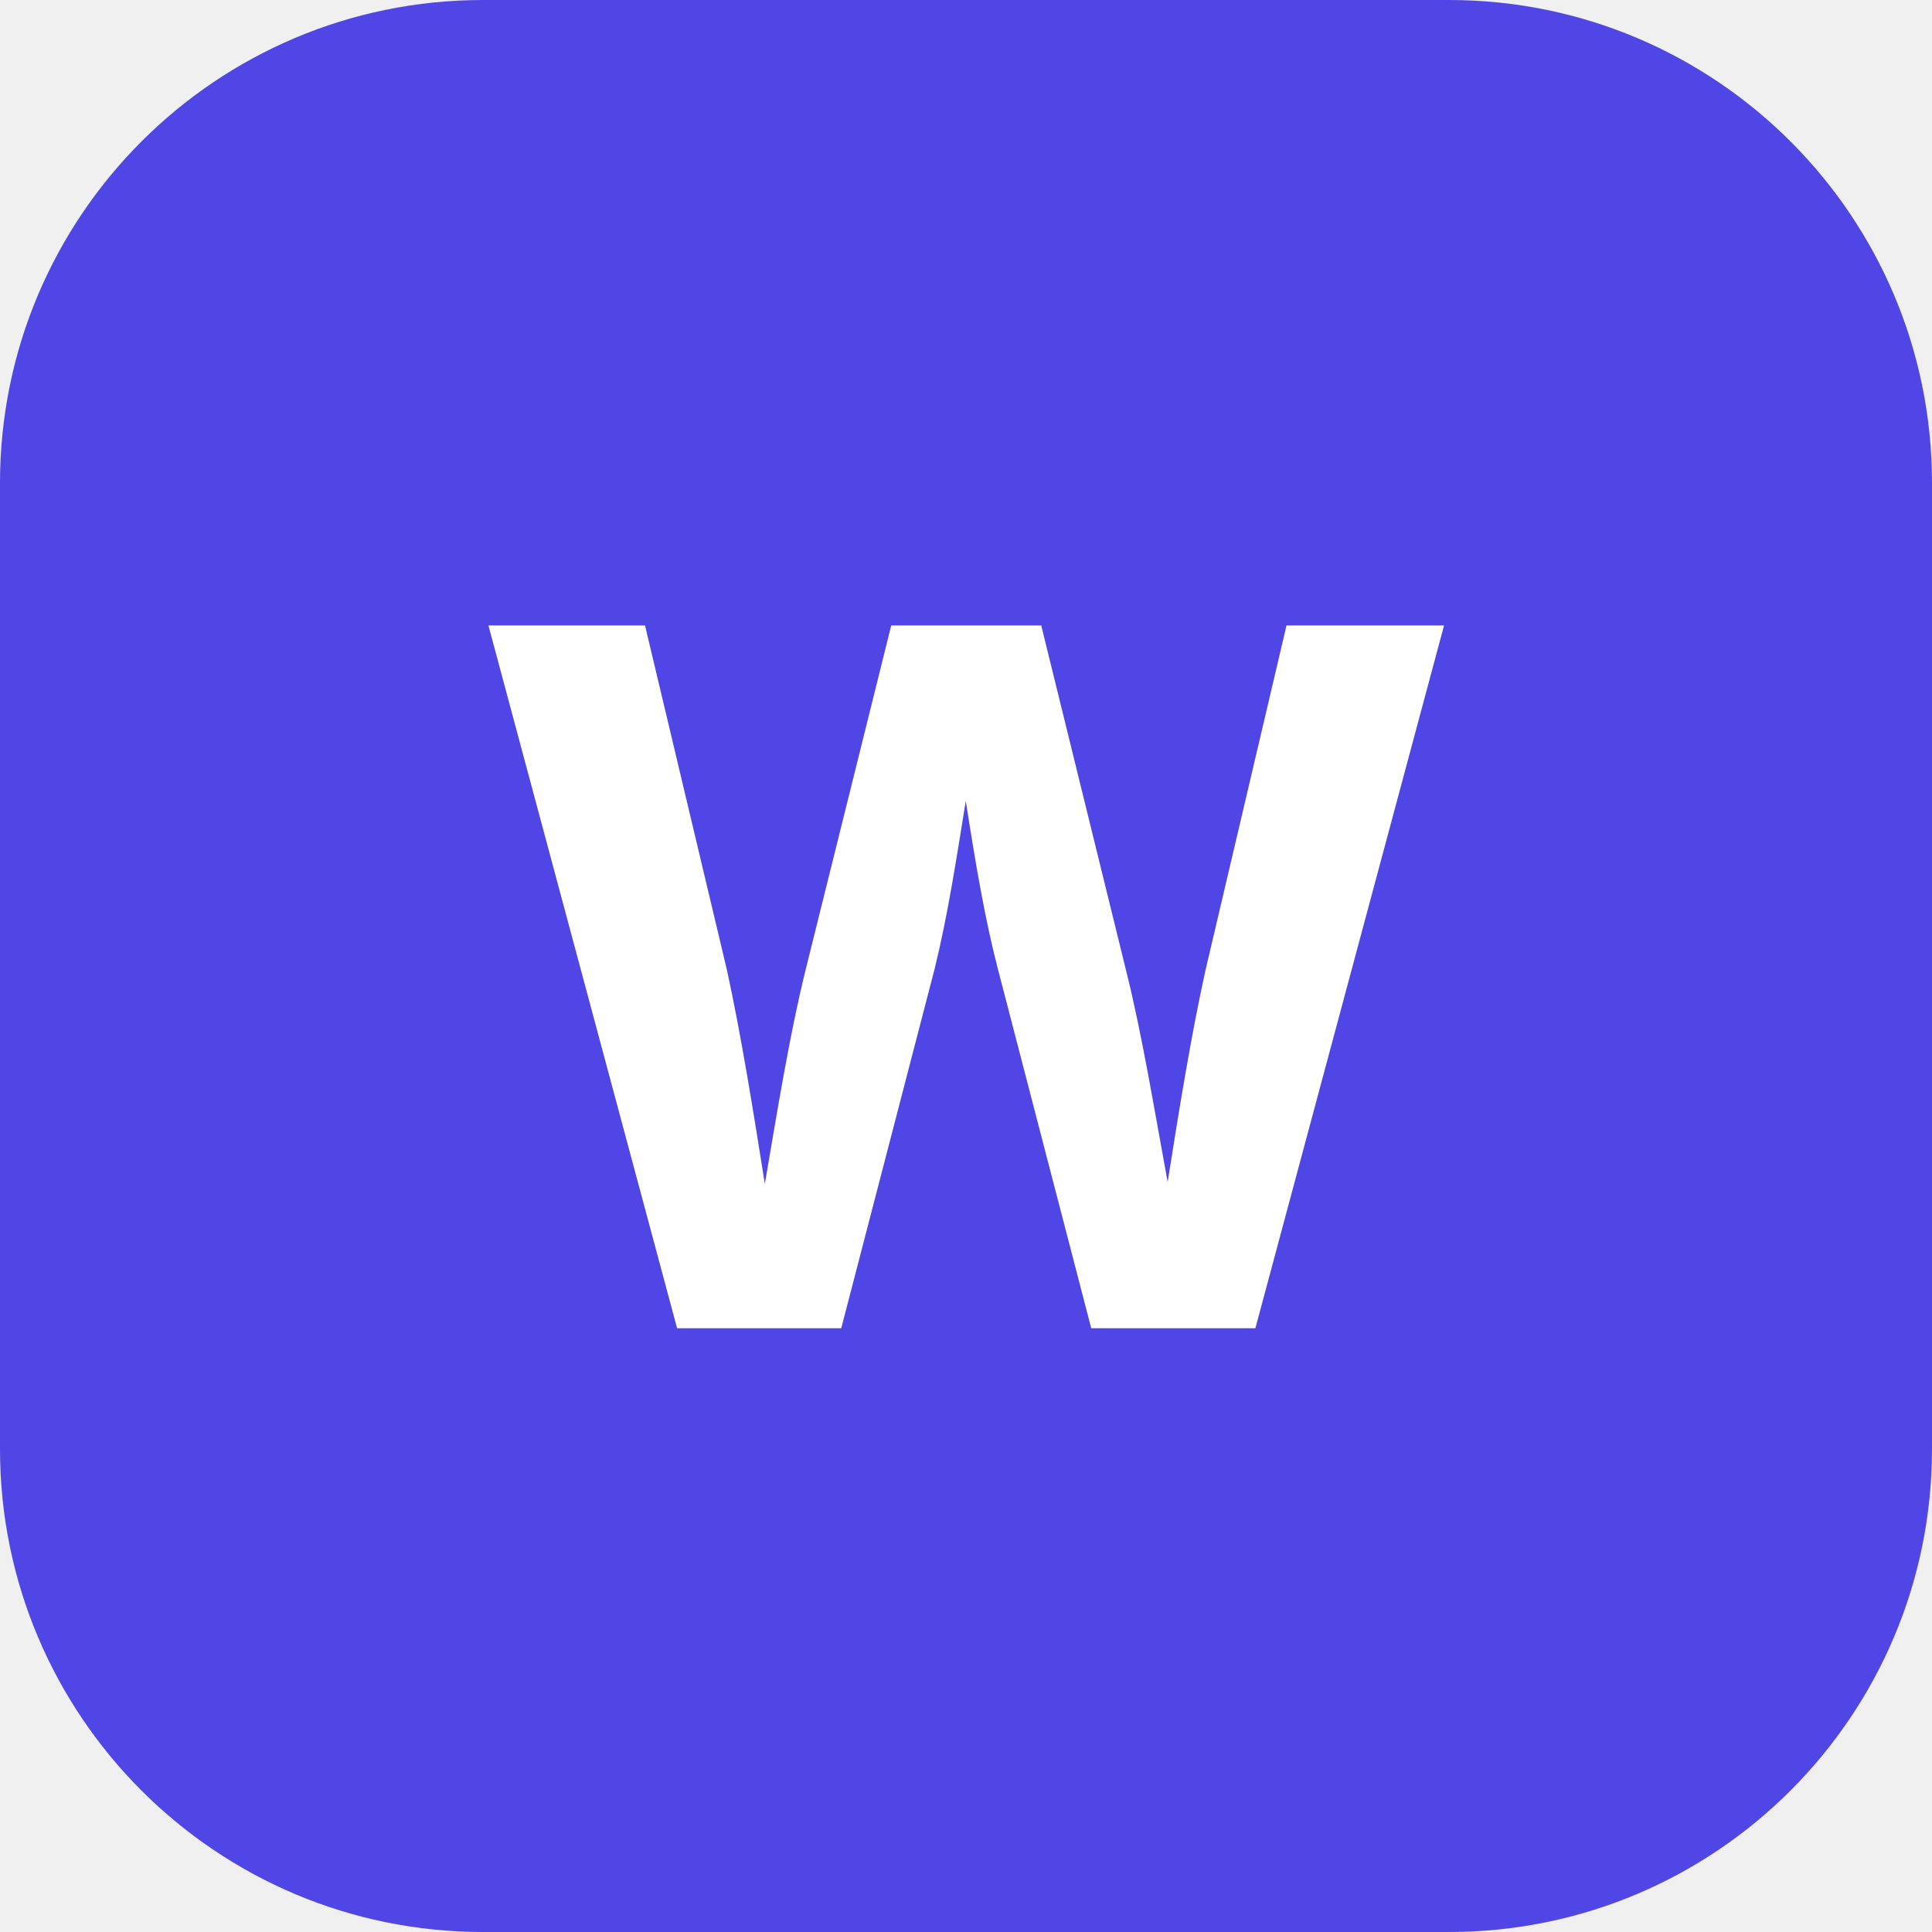
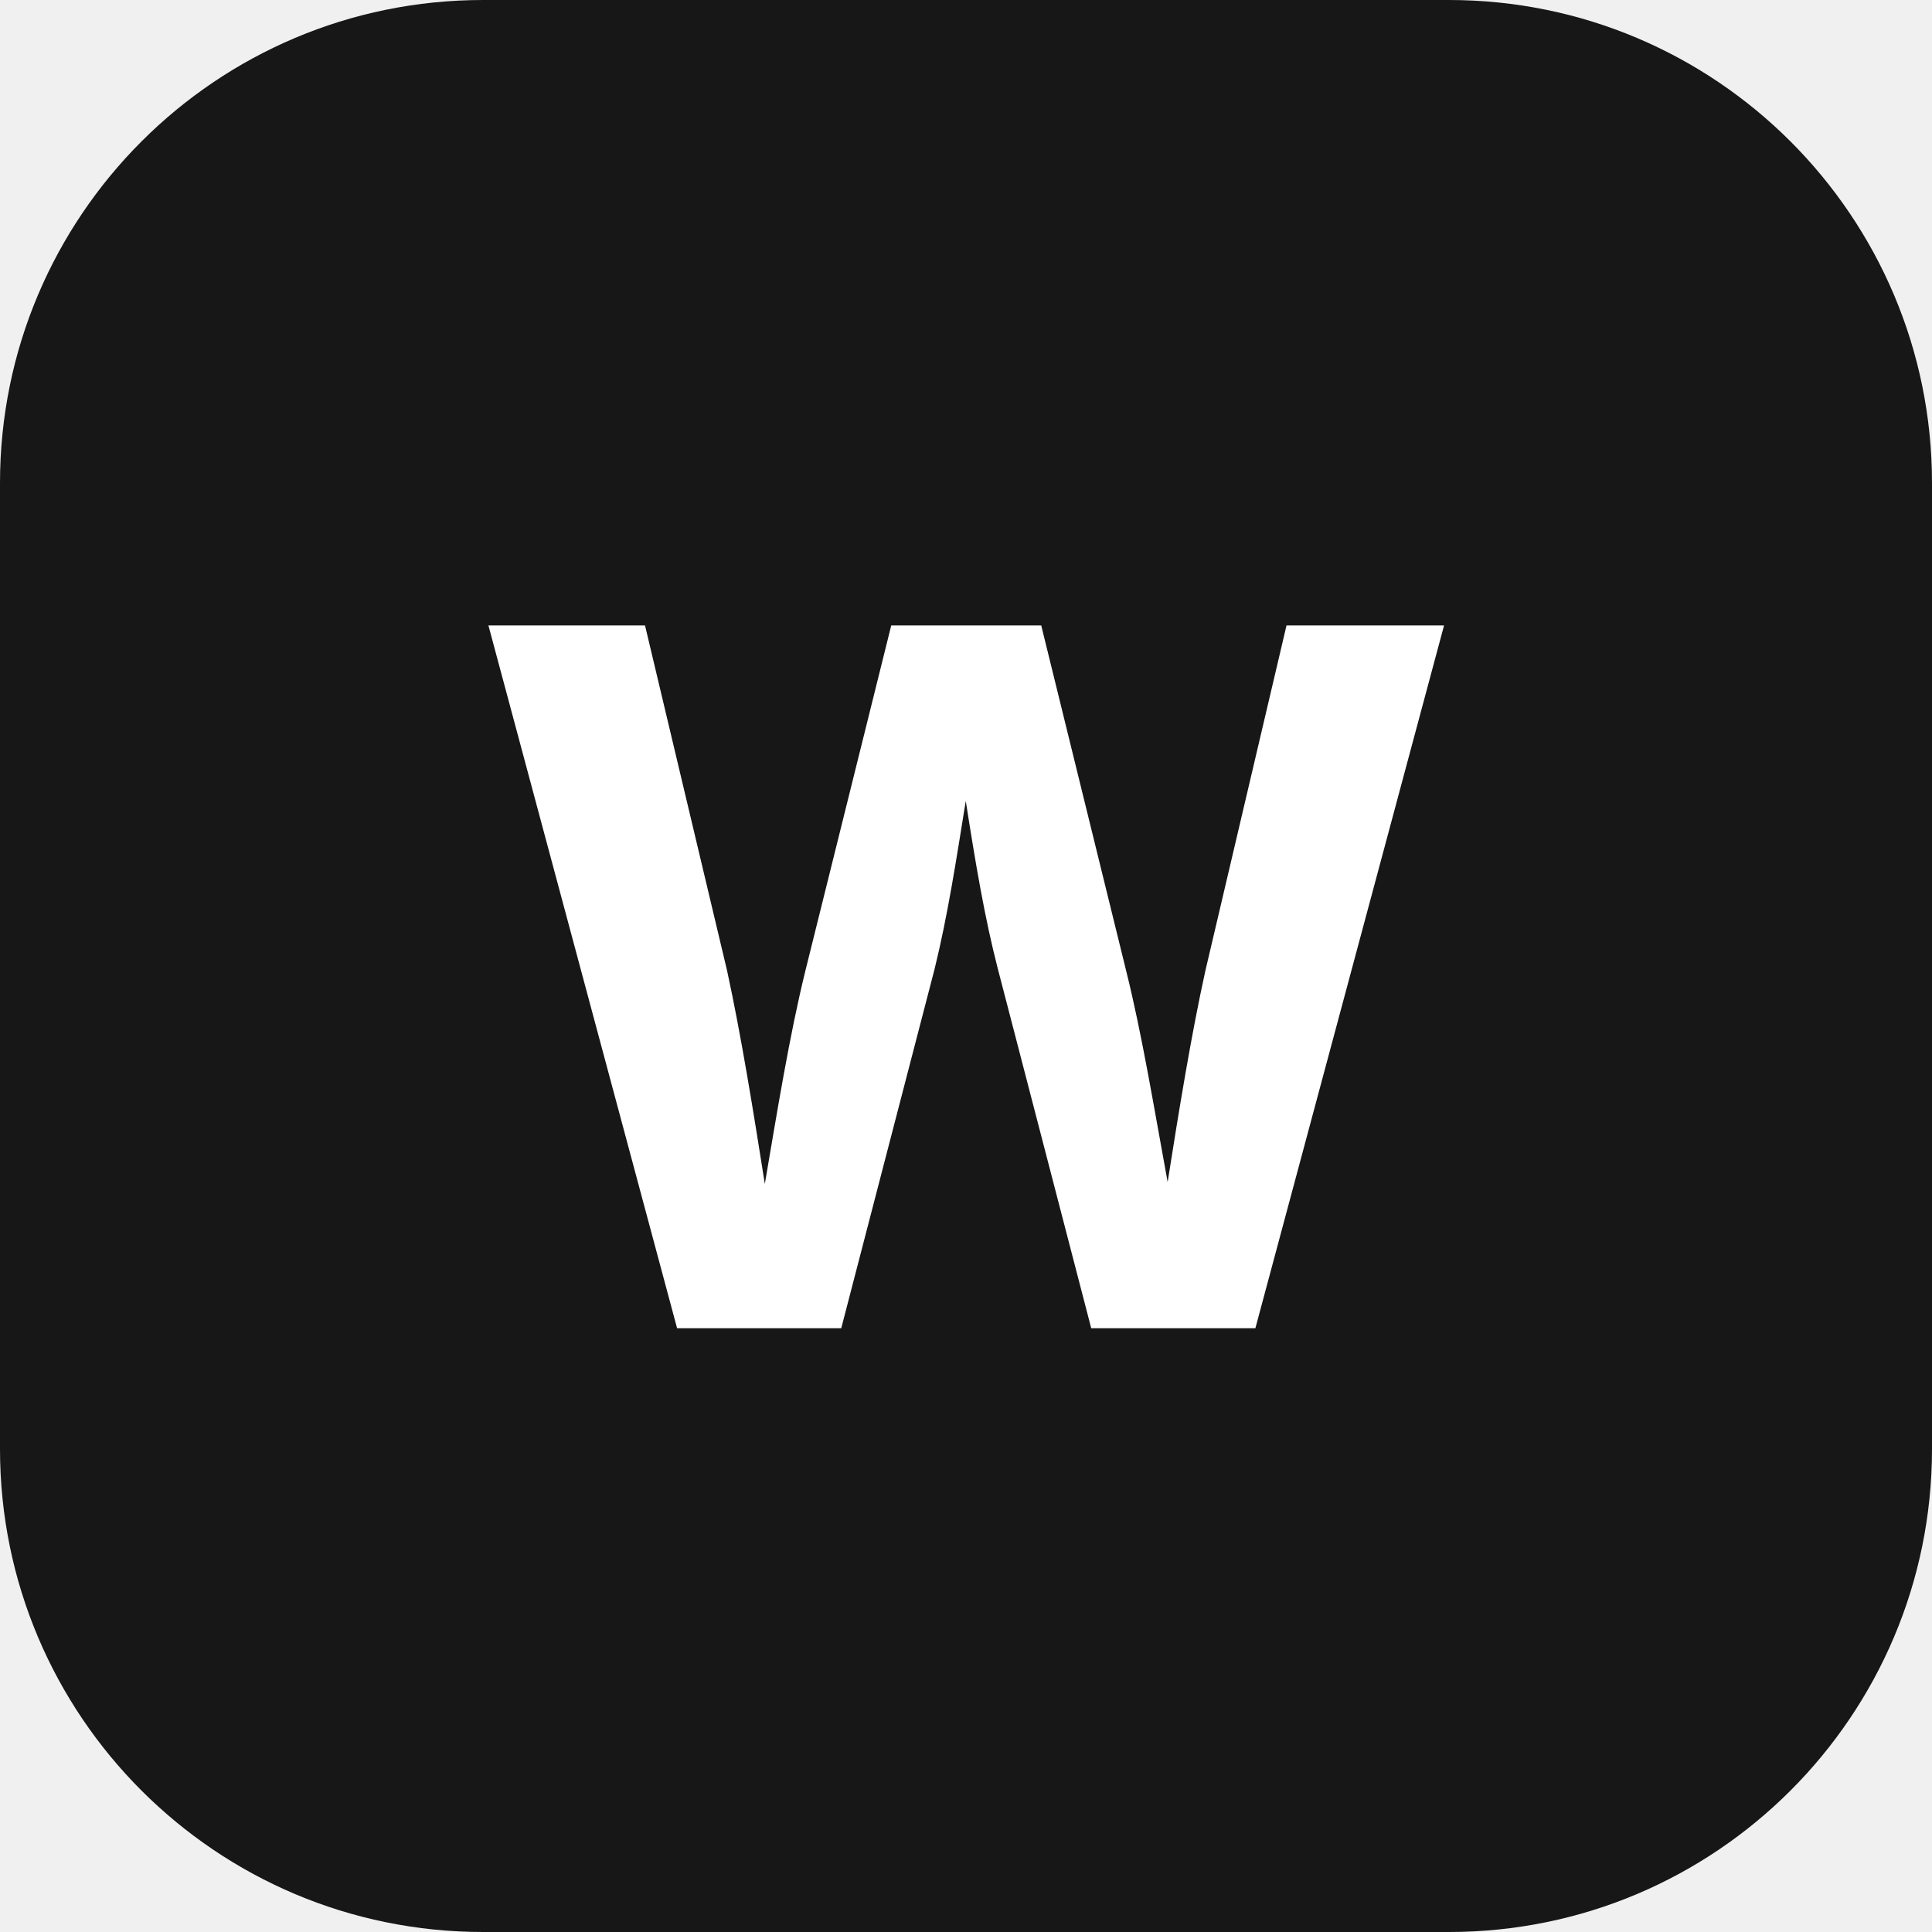
<svg xmlns="http://www.w3.org/2000/svg" viewBox="0 0 32 32">
-   <rect width="32" height="32" rx="8" fill="#4f46e5" />
+   <rect width="32" height="32" rx="8" fill="#171717" />
  <text x="16" y="22" font-family="Inter, system-ui, sans-serif" font-size="16" font-weight="700" fill="#fff" text-anchor="middle">W</text>
</svg>
